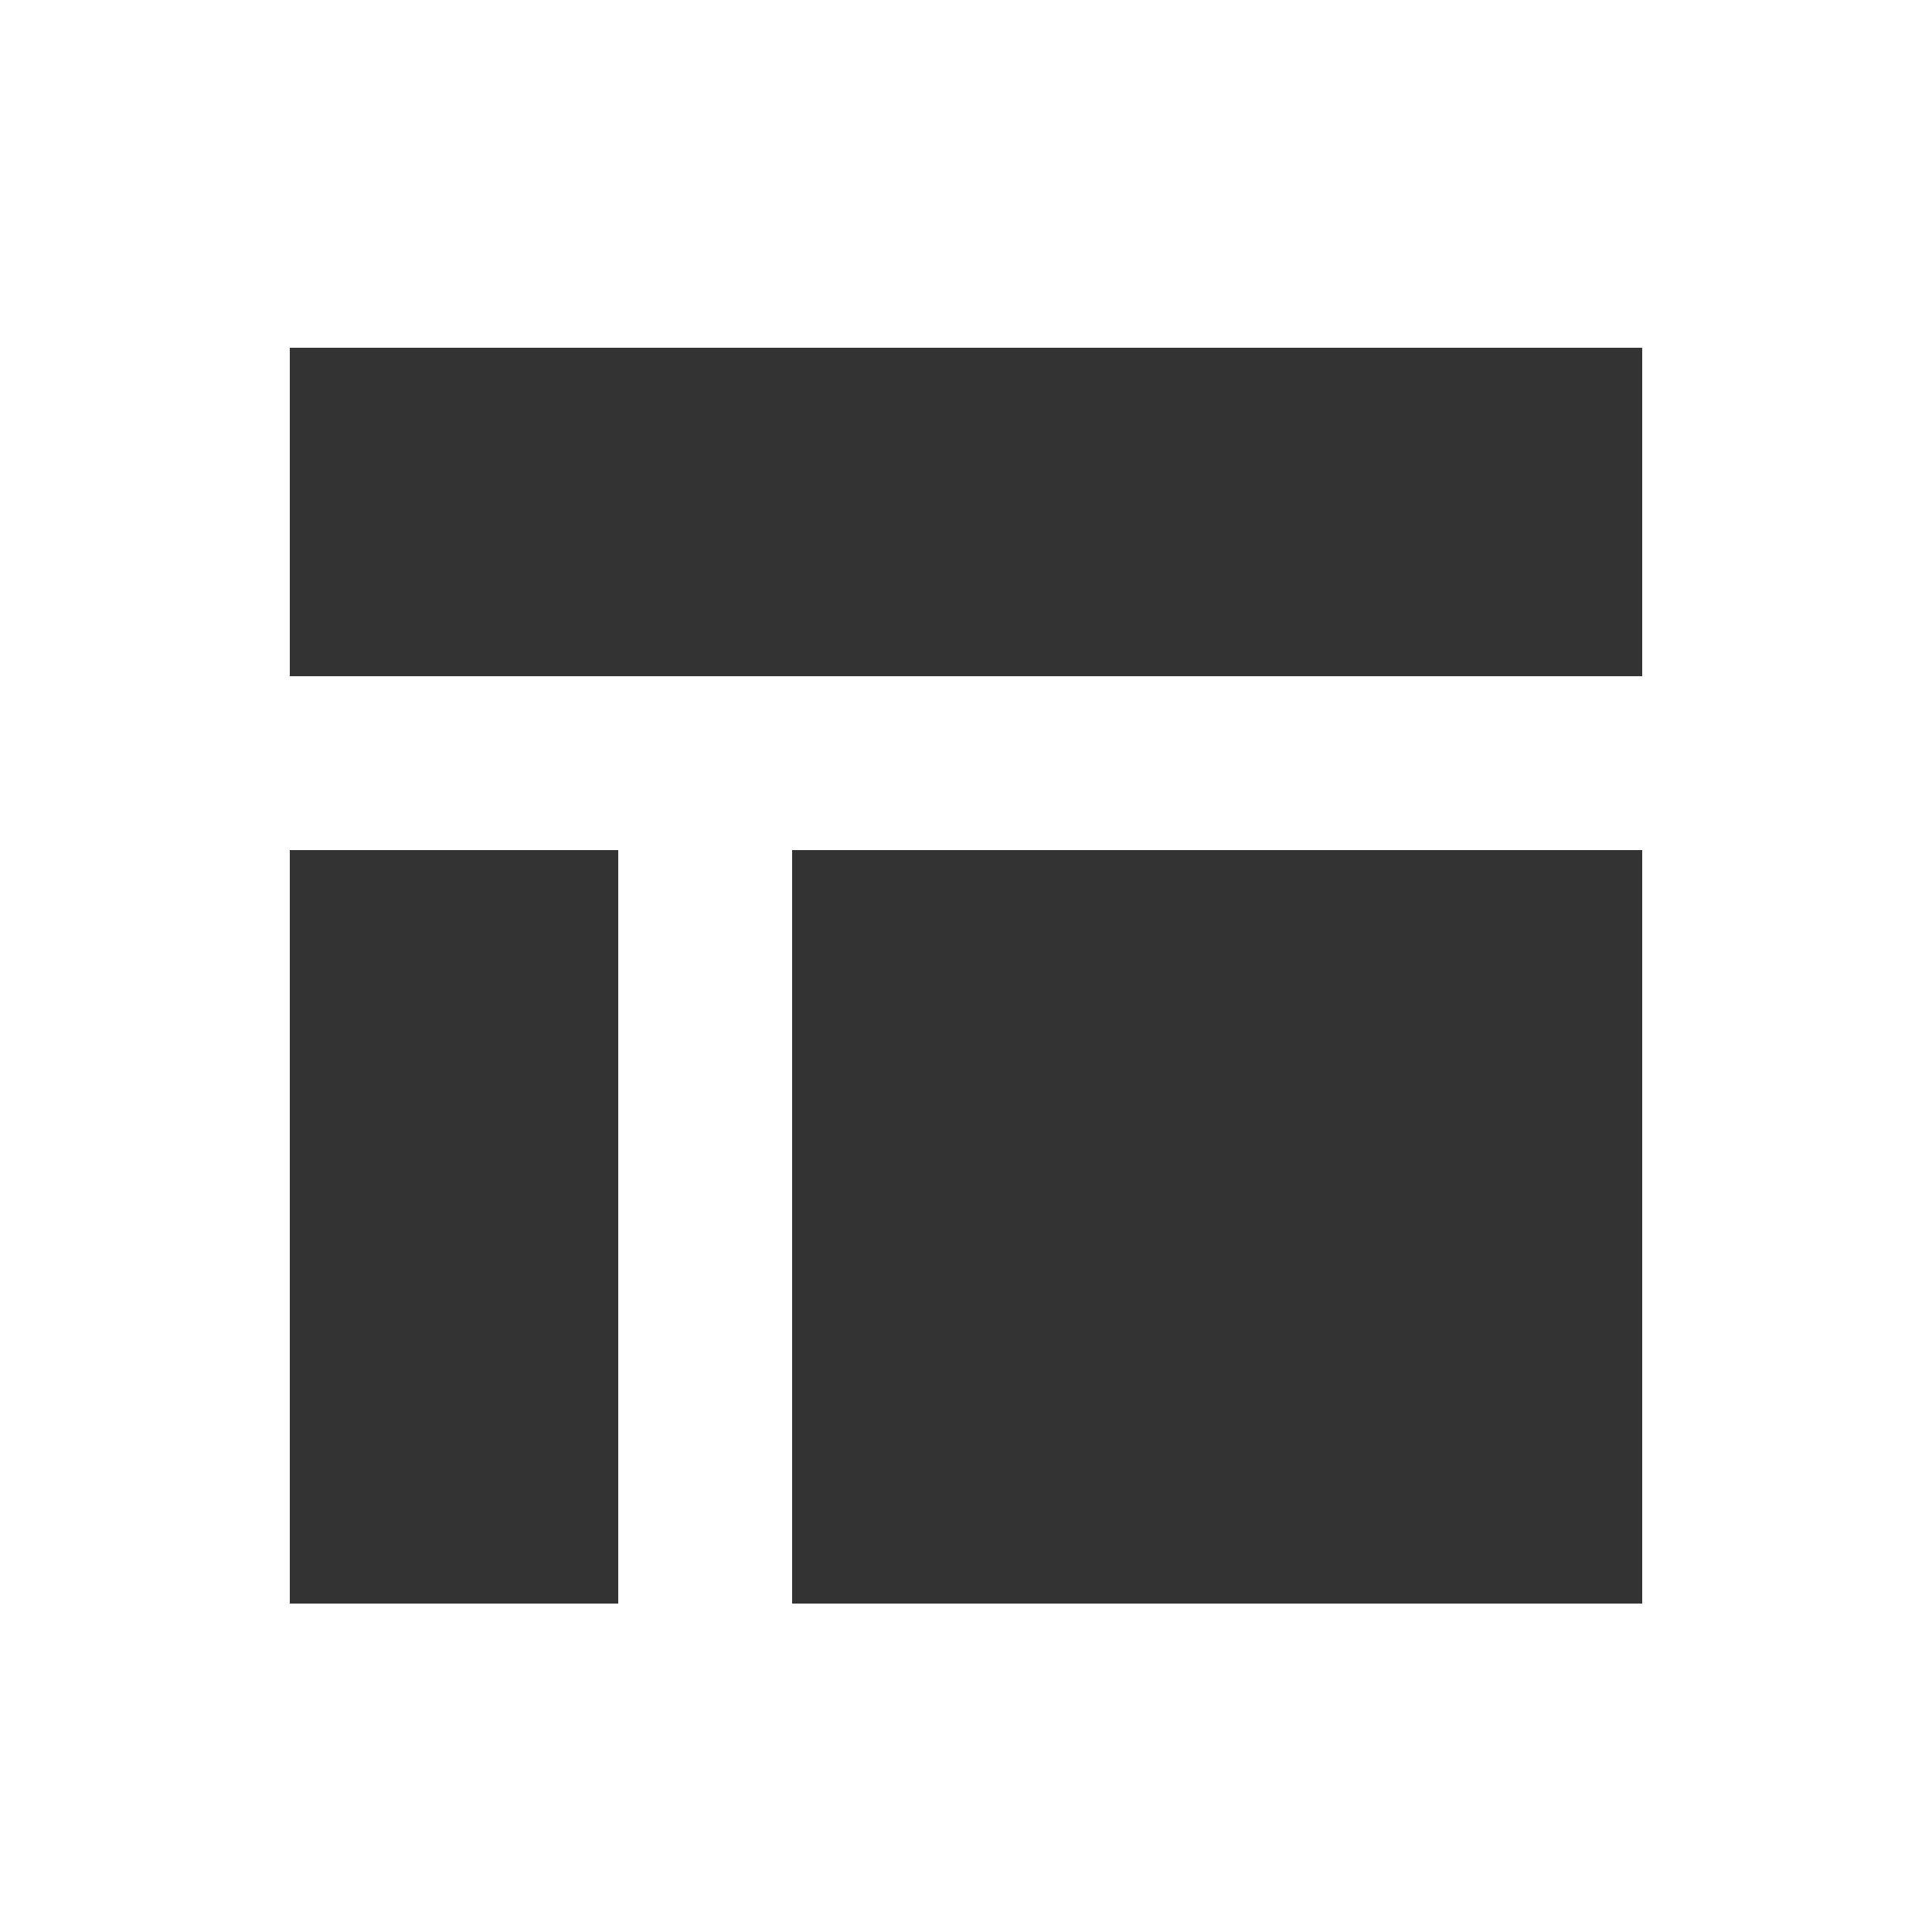
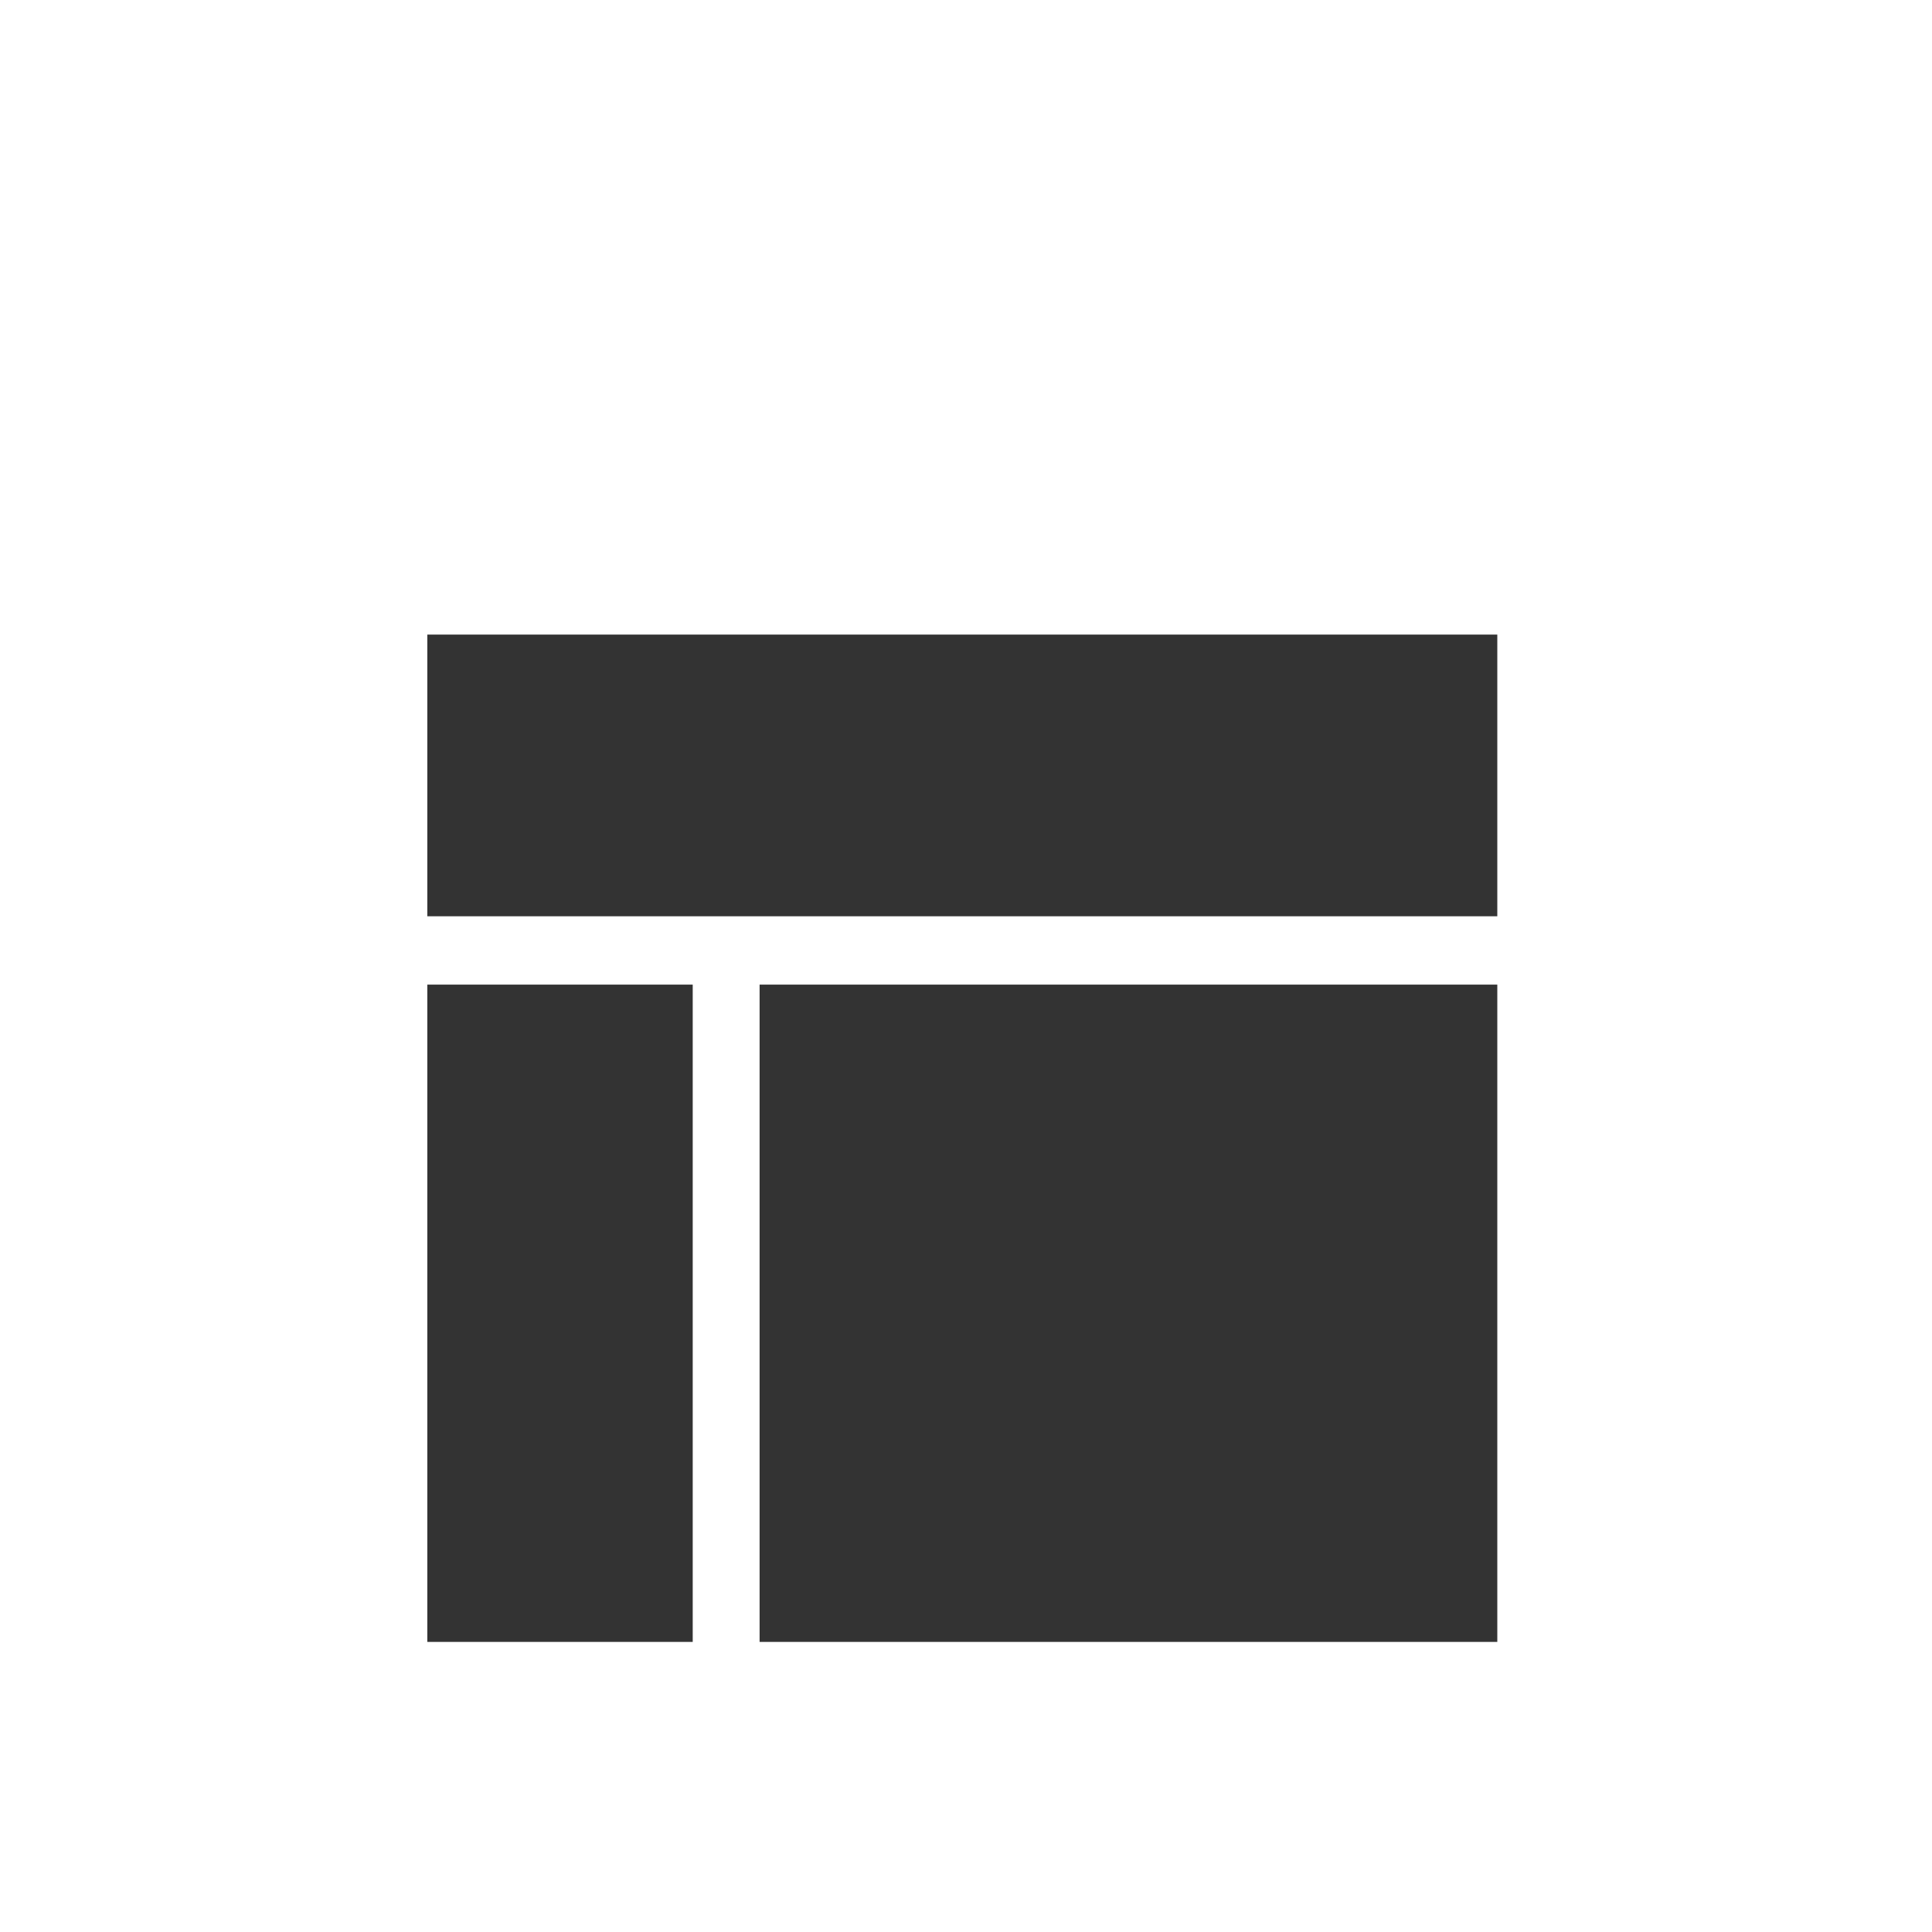
- <svg xmlns="http://www.w3.org/2000/svg" version="1.1" id="Layer_1" x="0px" y="0px" width="100px" height="100px" viewBox="0 0 100 100" enable-background="new 0 0 100 100" xml:space="preserve">
+ <svg xmlns="http://www.w3.org/2000/svg" version="1.1" baseProfile="tiny" id="Layer_1" x="0px" y="0px" width="80px" height="80px" viewBox="0 0 80 80" xml:space="preserve">
  <g>
-     <rect x="15" y="44" fill="#333333" width="17" height="39" />
-     <rect x="41" y="44" fill="#333333" width="44" height="39" />
-     <rect x="15" y="18" fill="#333333" width="70" height="17" />
+     <rect x="17.694" y="26.277" fill="#333333" width="44.306" height="11.664" />
+     <rect x="31.453" y="40.771" fill="#333333" width="30.547" height="27.217" />
+     <rect x="17.694" y="40.771" fill="#333333" width="10.99" height="27.217" />
  </g>
</svg>
